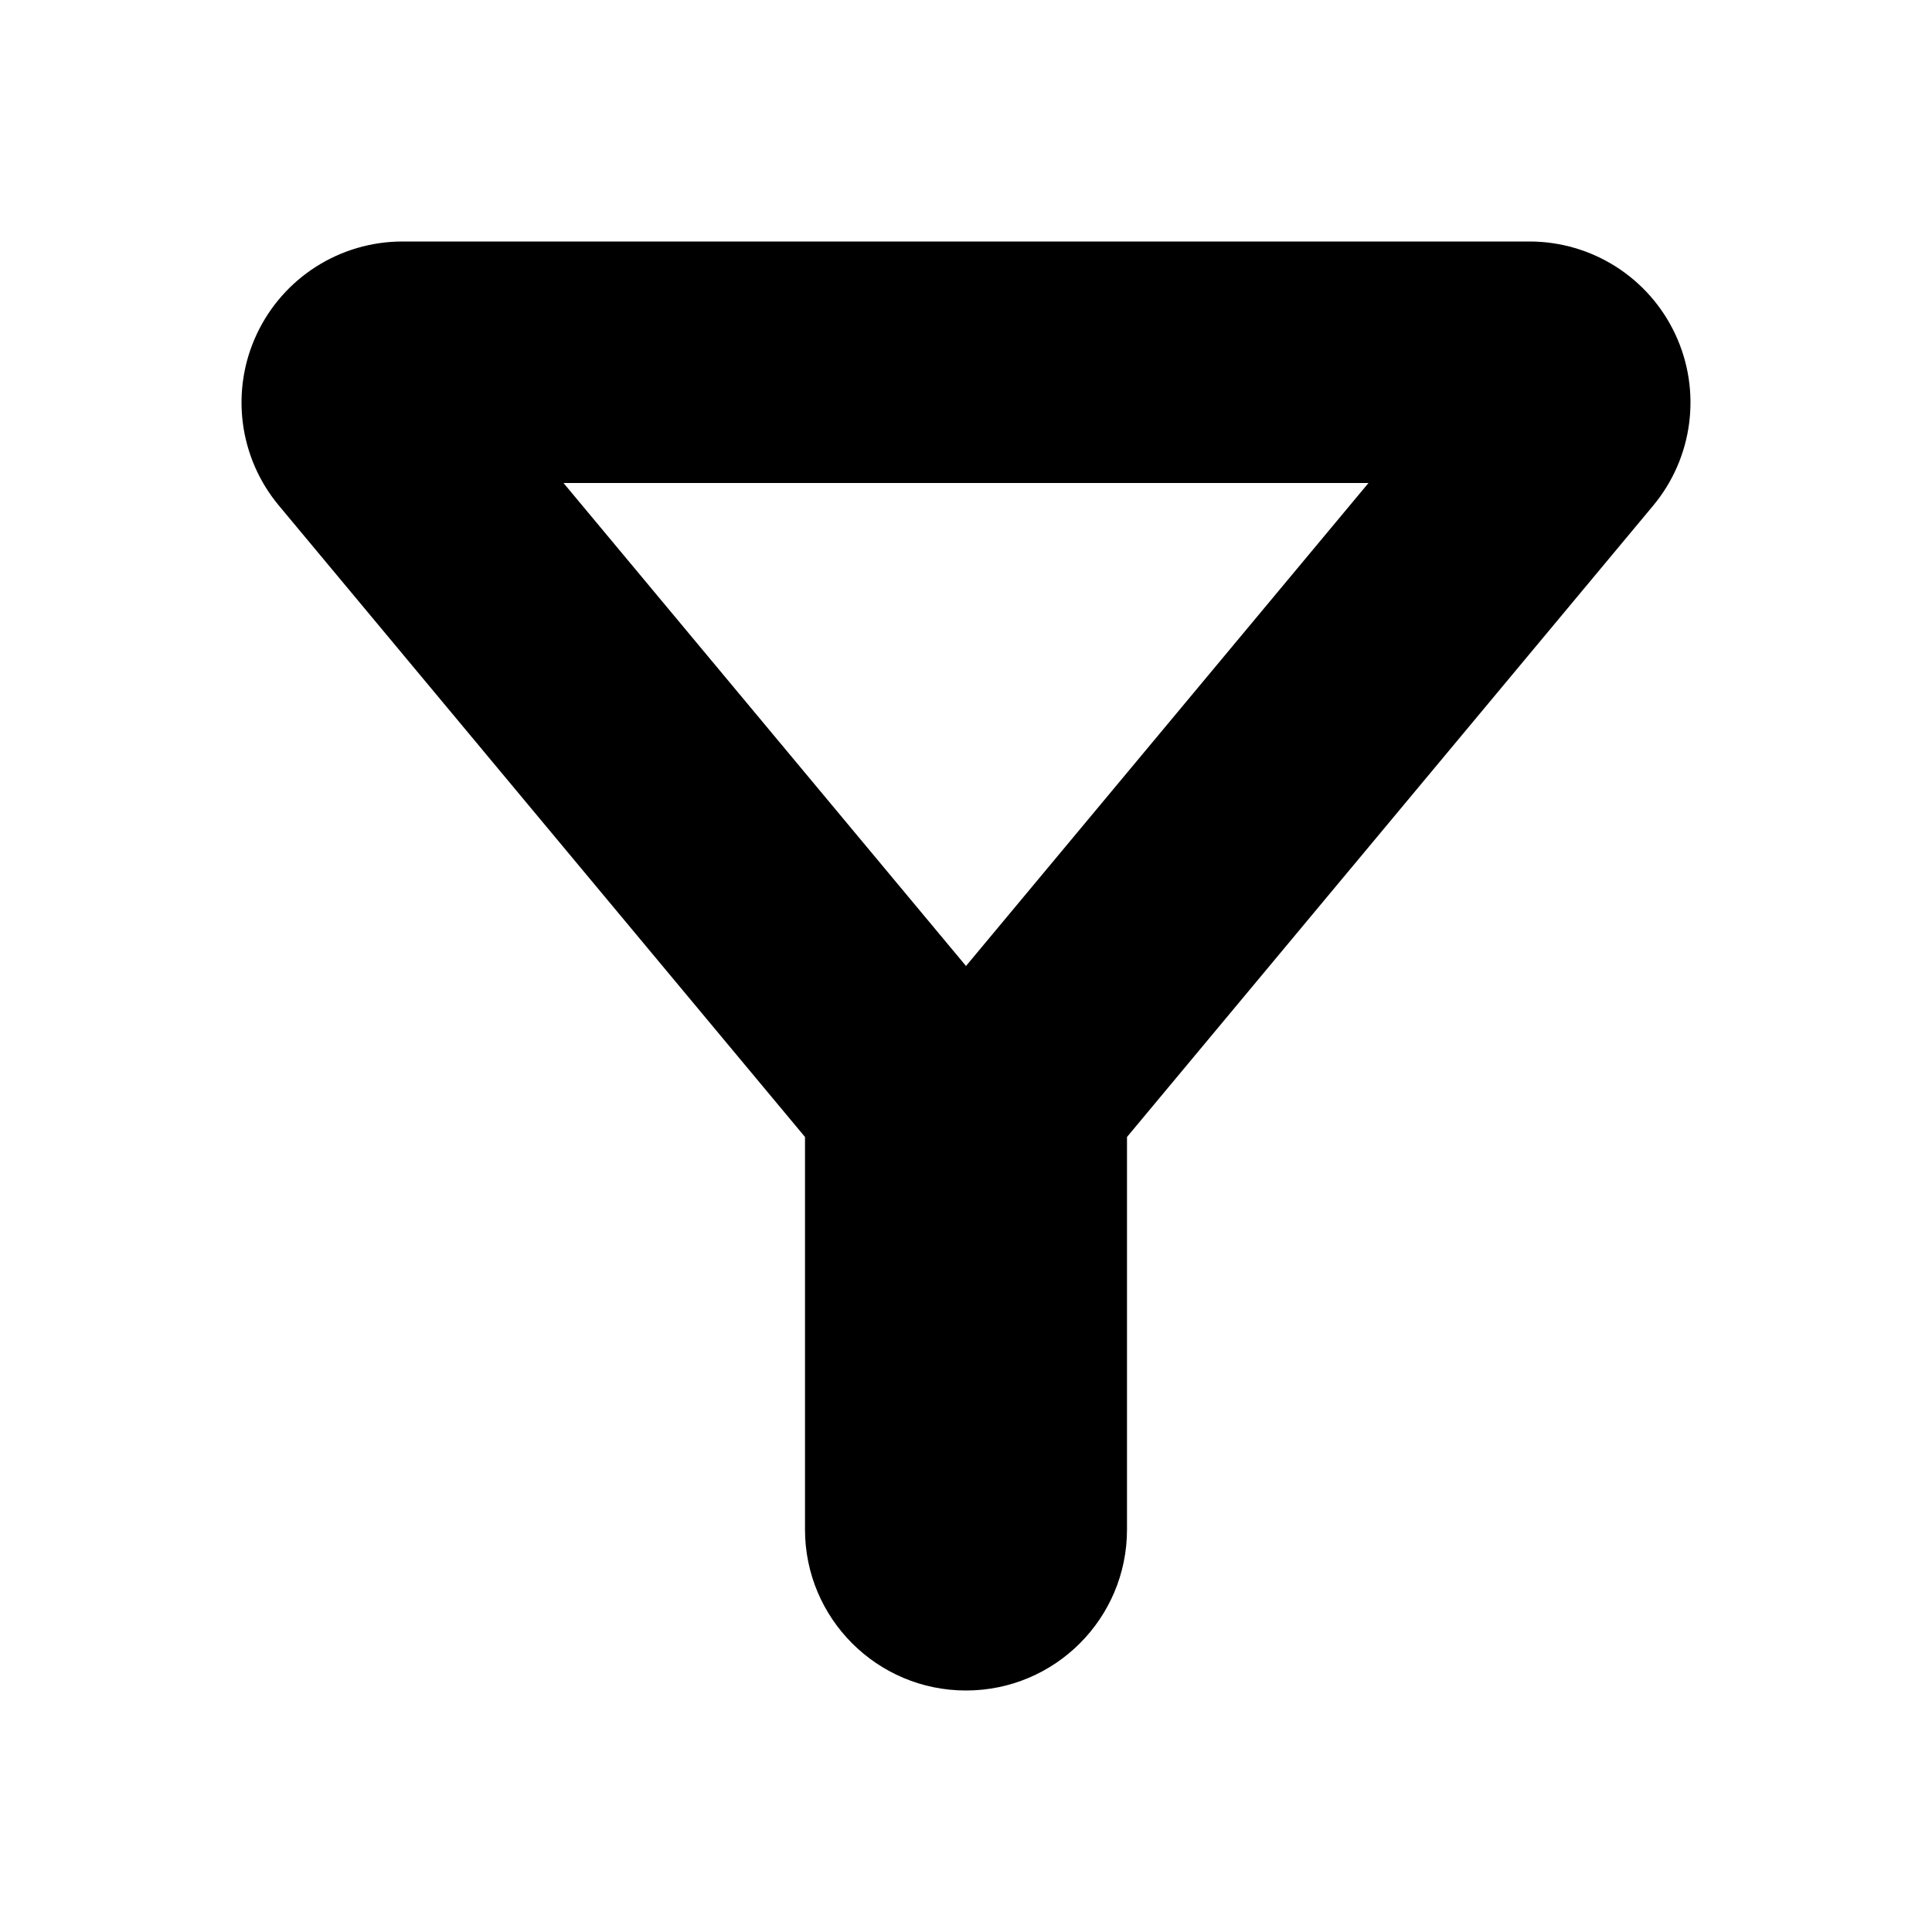
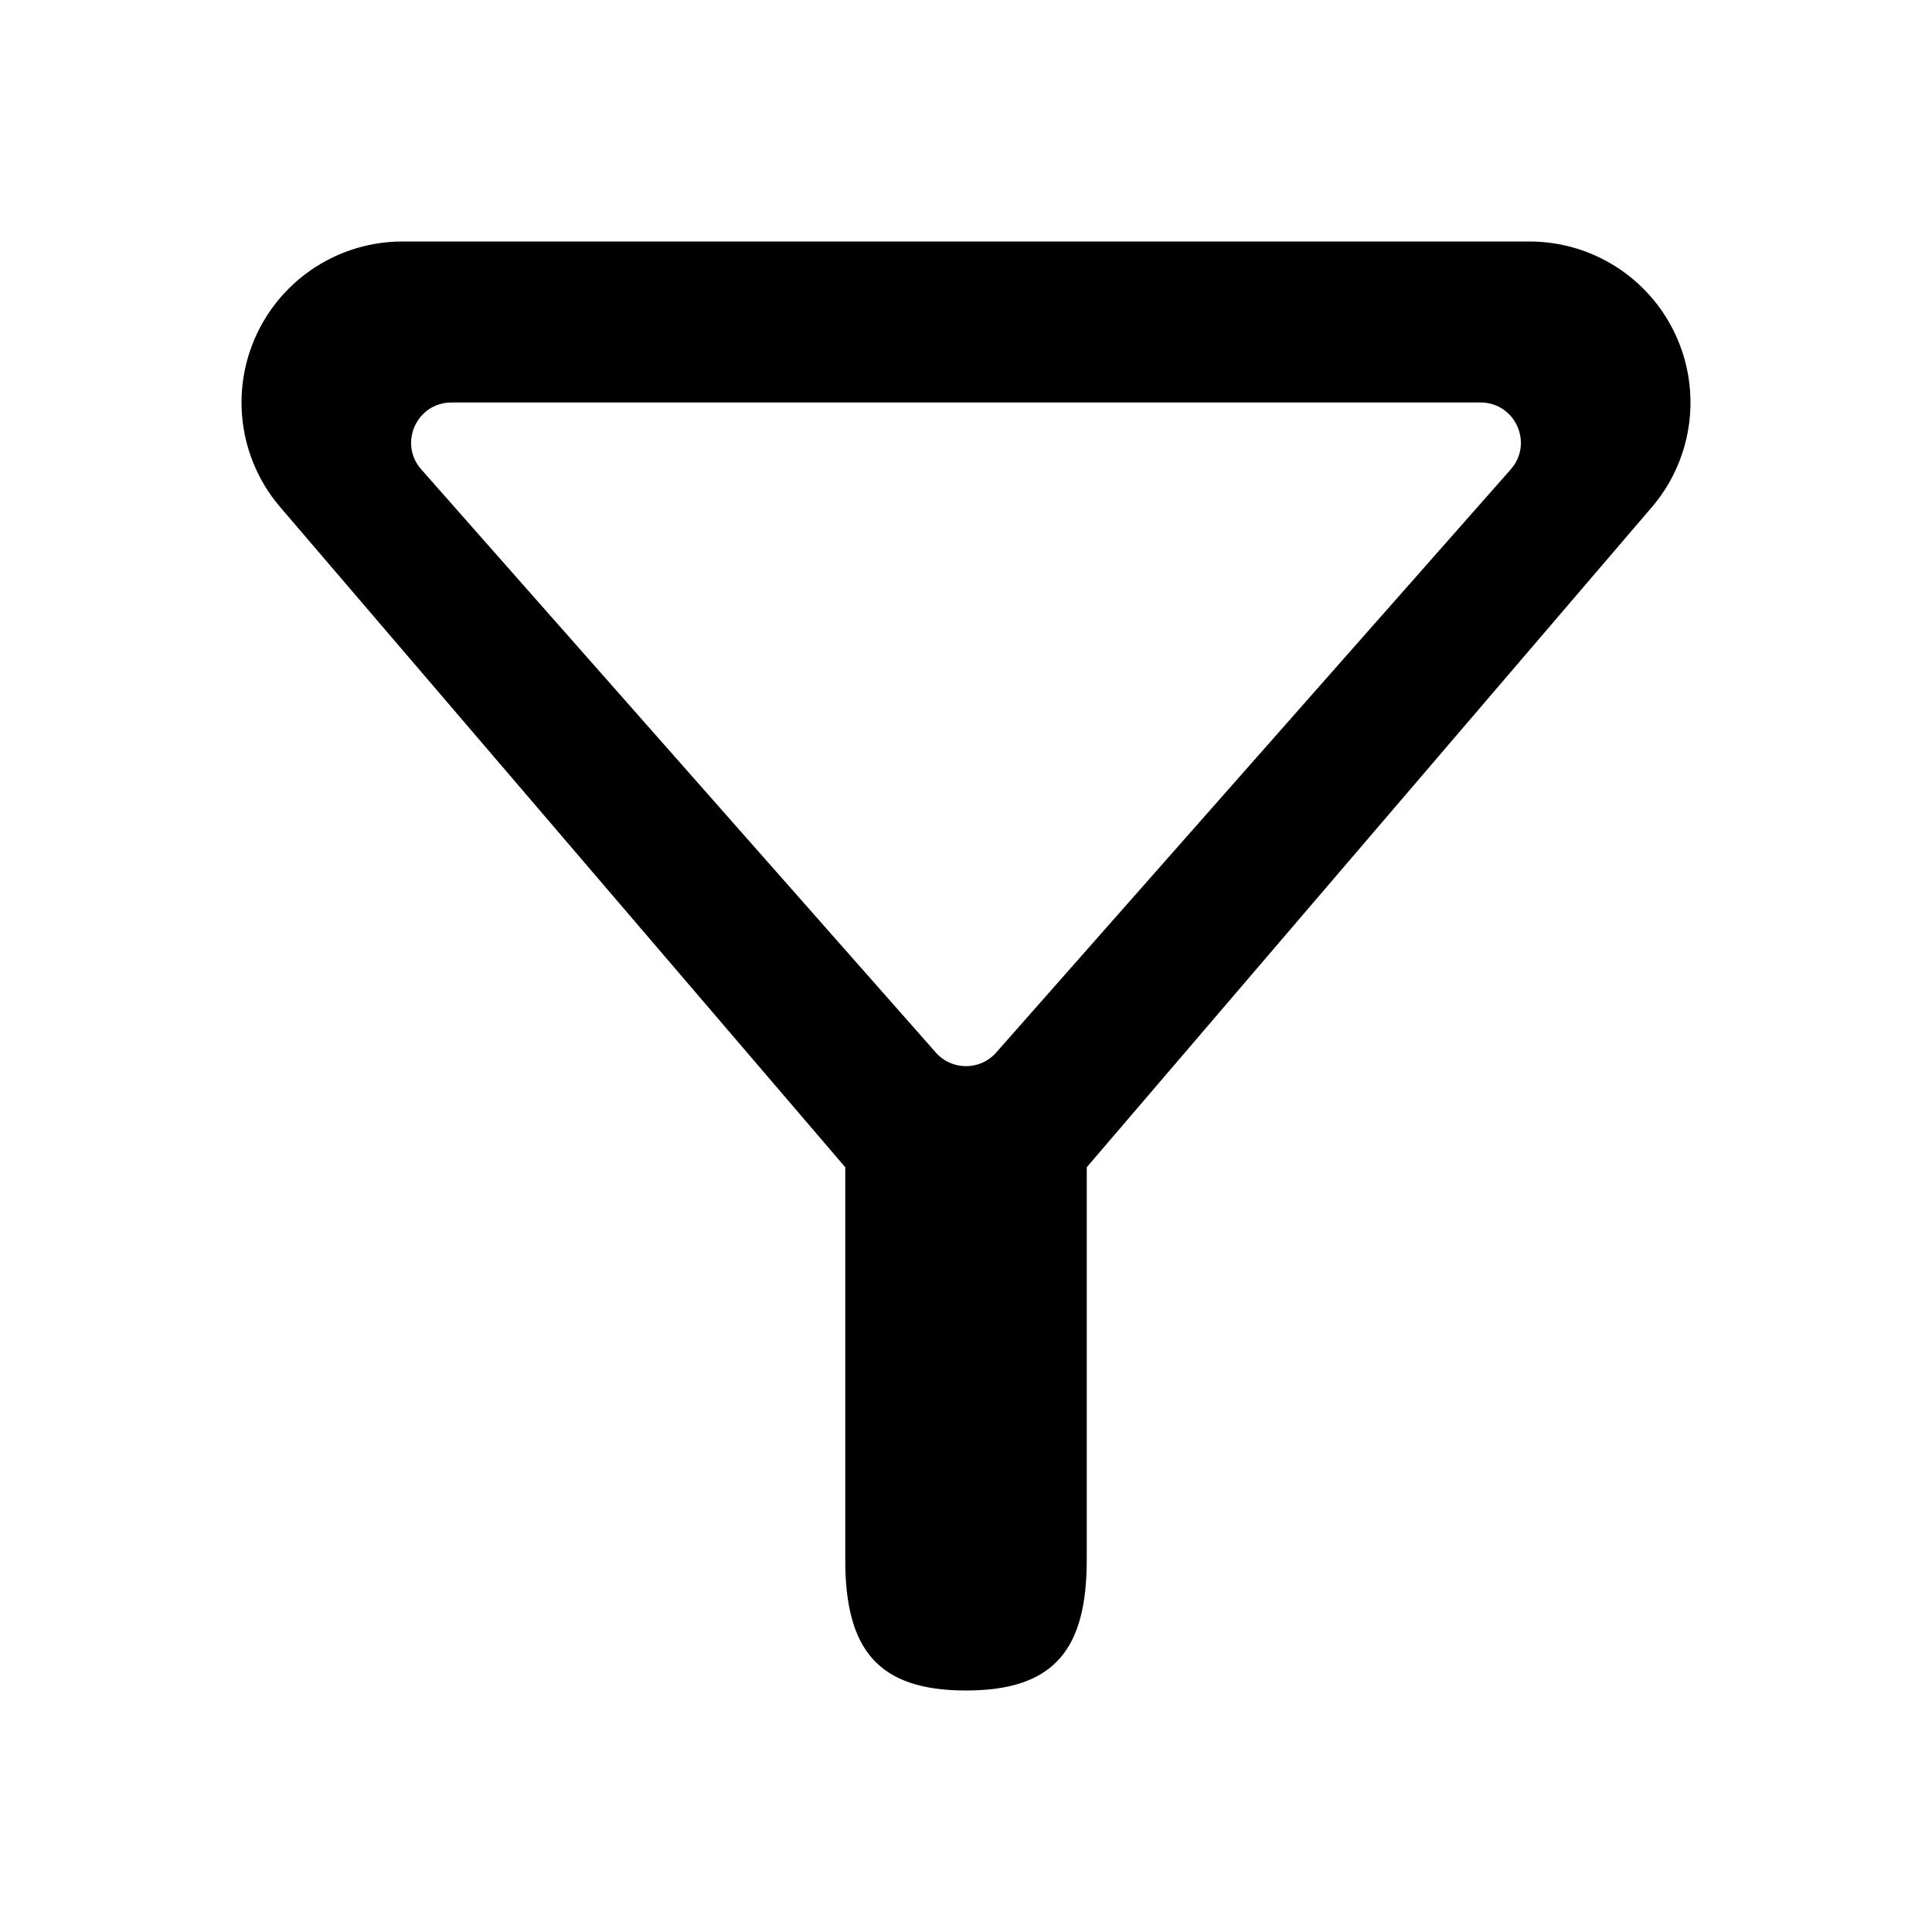
<svg xmlns="http://www.w3.org/2000/svg" width="24" height="24" viewBox="0 0 24 24" fill="none">
-   <path fill-rule="evenodd" clip-rule="evenodd" d="M3.189 4.152C3.518 3.449 4.224 3 5 3H19C19.776 3 20.482 3.449 20.811 4.152C21.14 4.854 21.033 5.684 20.537 6.28L14 14.124V19C14 20.105 13.105 21 12 21C10.896 21 10 20.105 10 19V14.124L3.464 6.28C2.967 5.684 2.86 4.854 3.189 4.152ZM12 12L17 6H7L12 12Z" fill="black" />
+   <path fill-rule="evenodd" clip-rule="evenodd" d="M3.189 4.152C3.518 3.449 4.224 3 5 3H19C19.776 3 20.482 3.449 20.811 4.152C21.14 4.854 21.033 5.684 20.537 6.28L13.5 14.5V19.376C13.5 20.48 13.105 21 12 21C10.896 21 10.5 20.48 10.5 19.376V14.5L3.464 6.28C2.967 5.684 2.86 4.854 3.189 4.152ZM11.625 13.075C11.824 13.301 12.176 13.301 12.375 13.075L18.767 5.831C19.052 5.508 18.823 5 18.392 5H5.608C5.177 5 4.948 5.508 5.233 5.831L11.625 13.075Z" fill="black" />
</svg>
